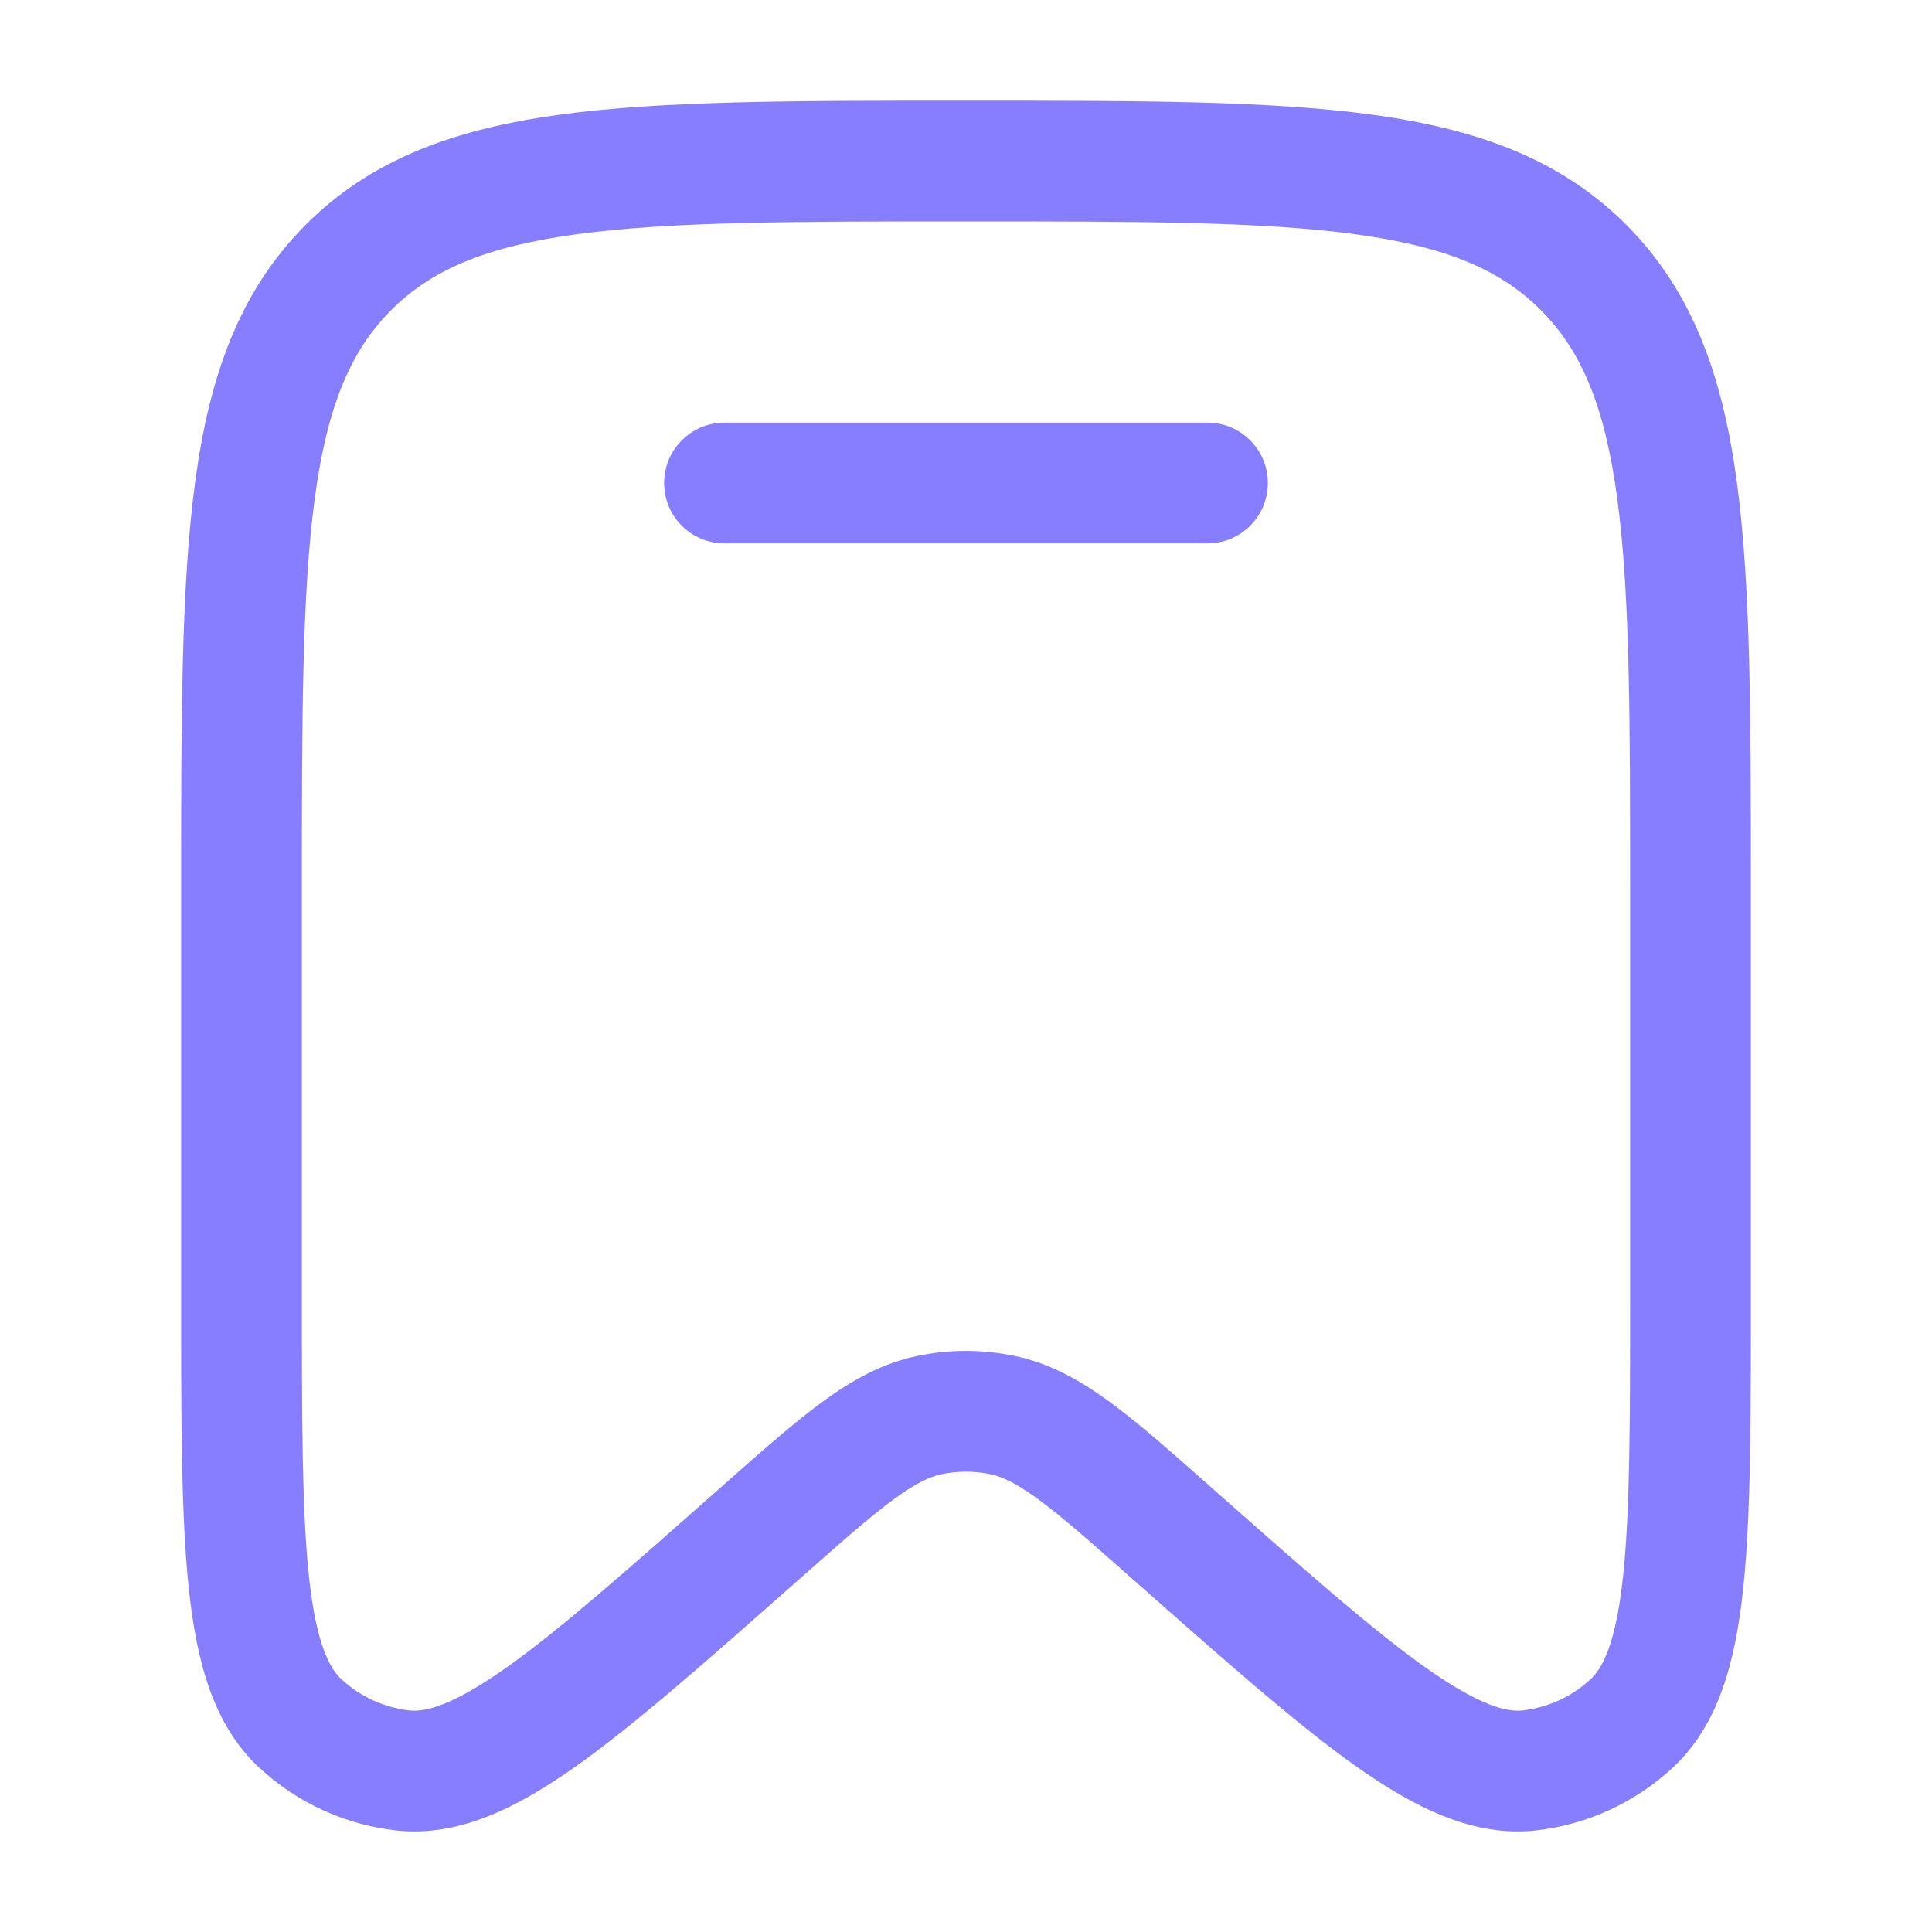
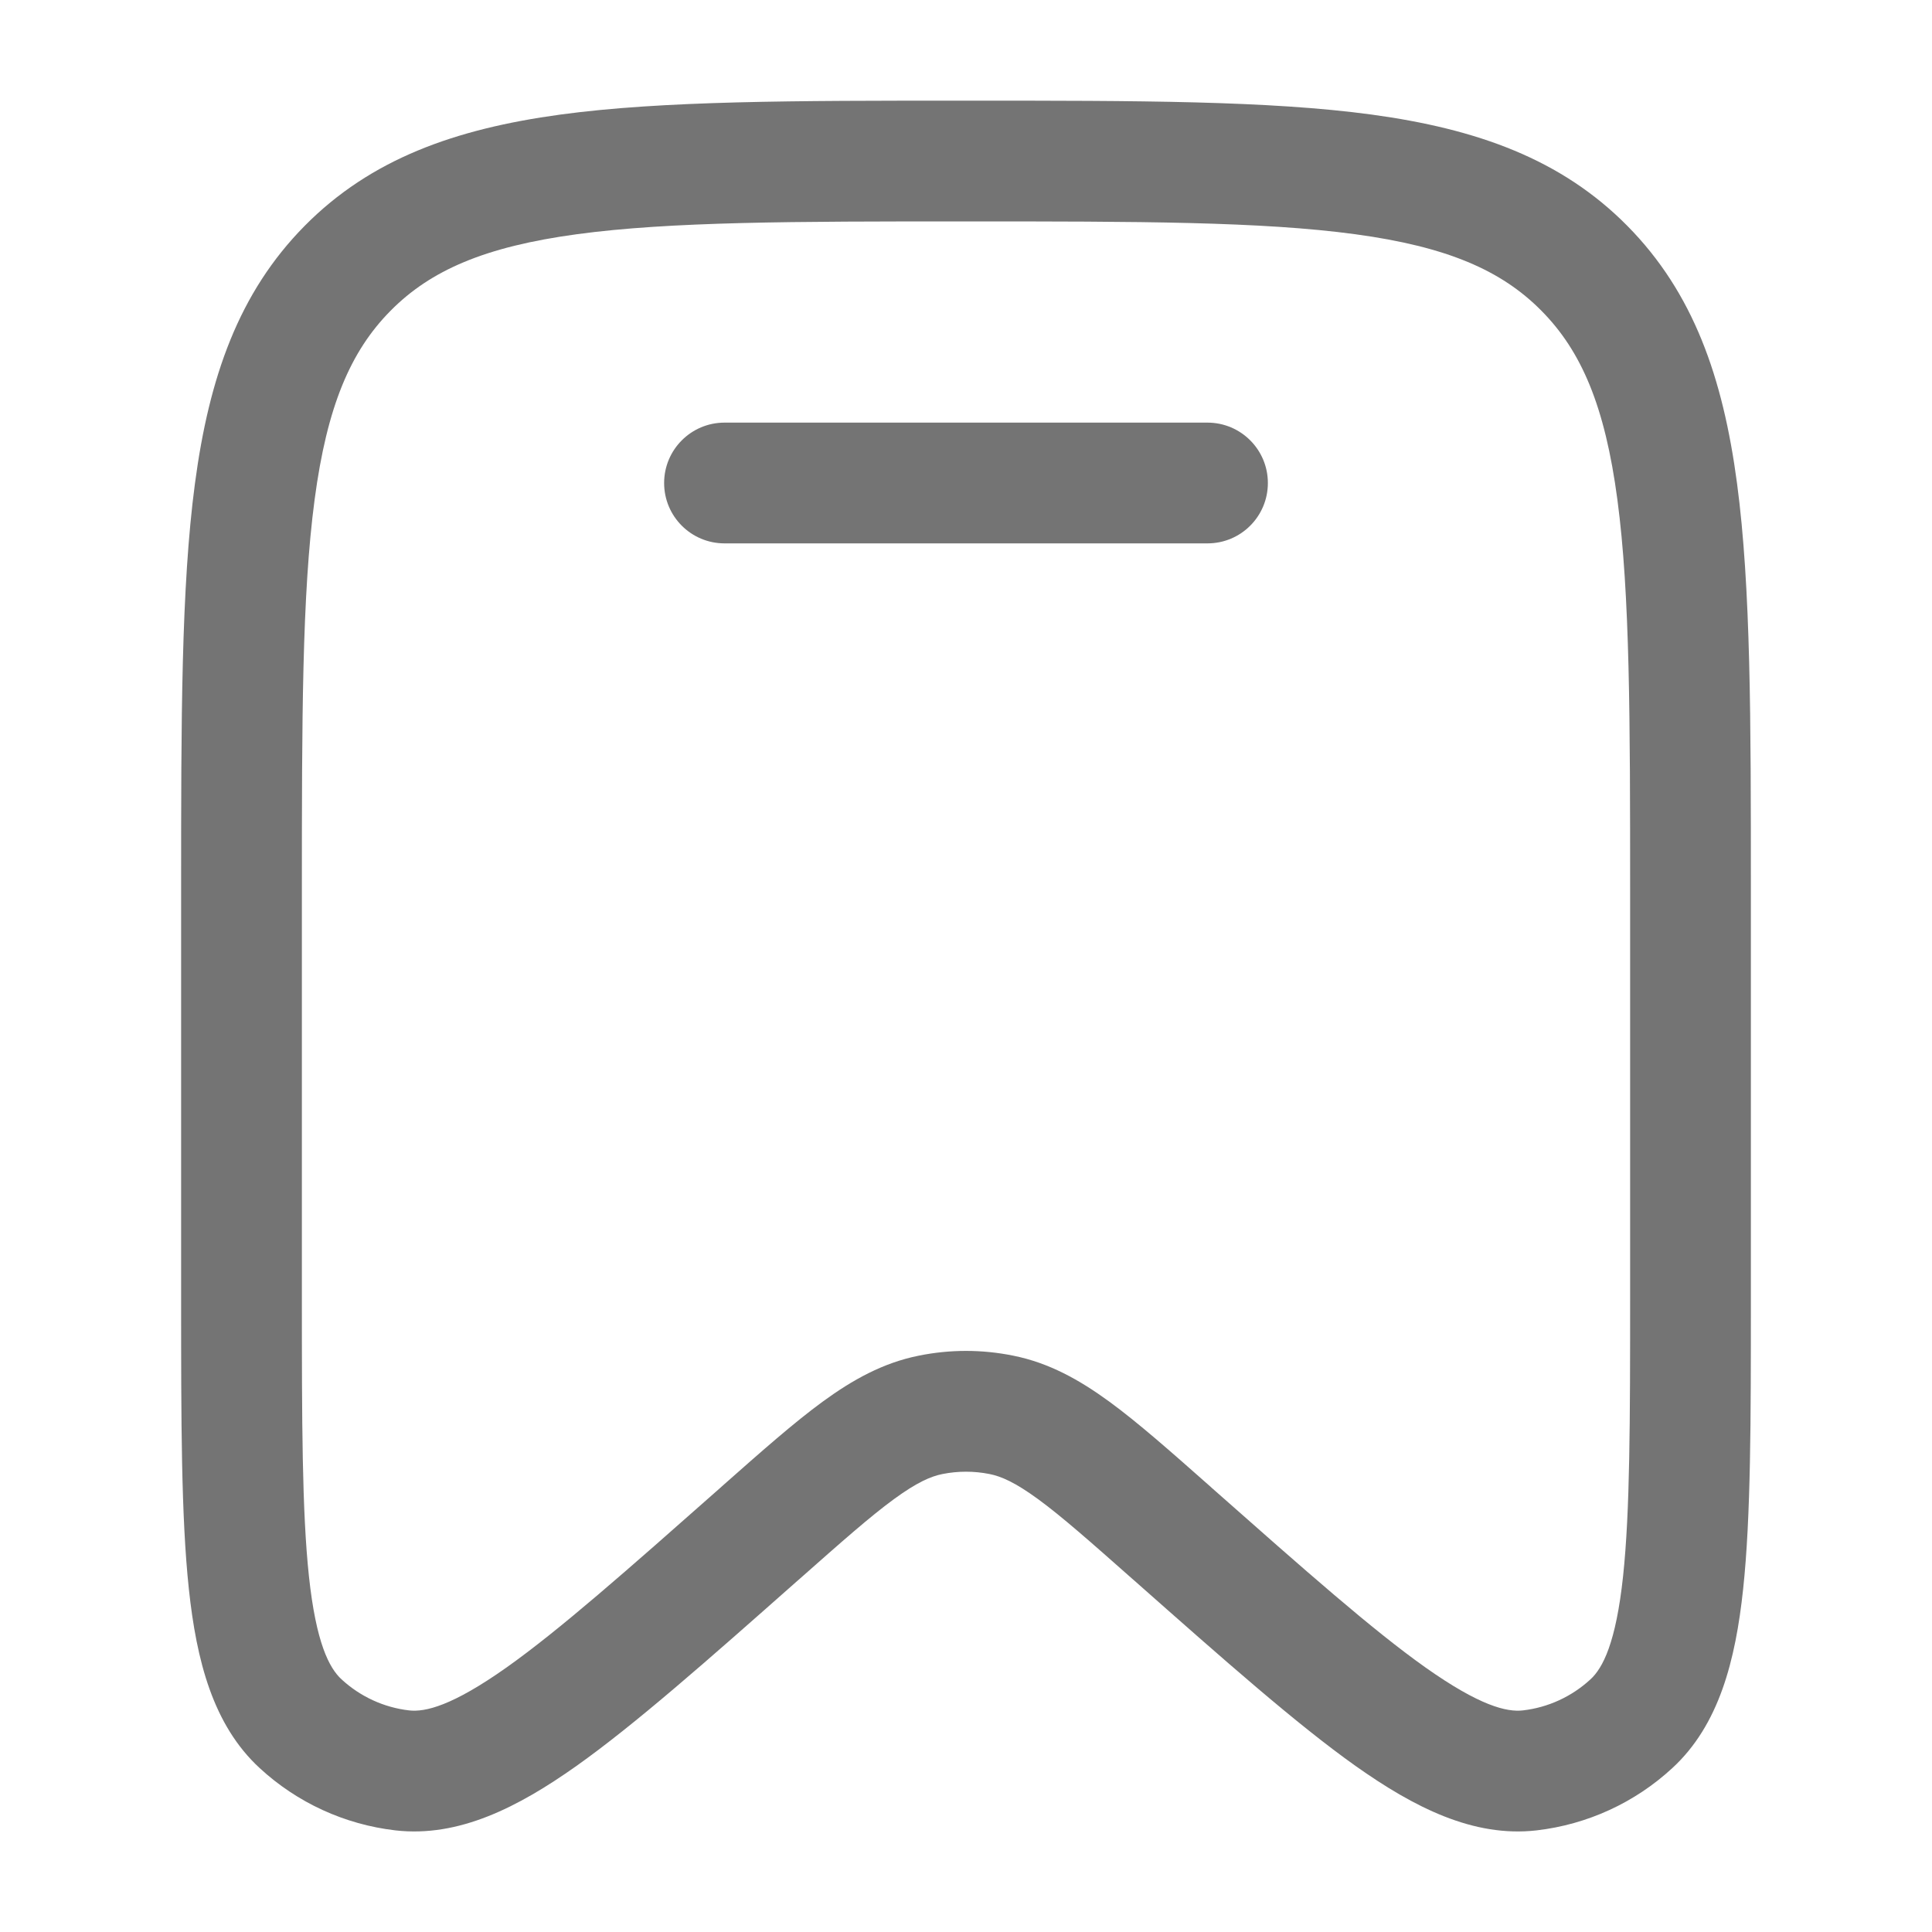
<svg xmlns="http://www.w3.org/2000/svg" width="20" height="20" viewBox="0 0 20 20" fill="none">
-   <path d="M7.5 4.375C7.155 4.375 6.875 4.655 6.875 5C6.875 5.346 7.155 5.625 7.5 5.625H12.5C12.845 5.625 13.125 5.346 13.125 5C13.125 4.655 12.845 4.375 12.5 4.375H7.5Z" fill="#877EFF" />
-   <path fill-rule="evenodd" clip-rule="evenodd" d="M9.952 1.042C8.225 1.042 6.864 1.042 5.801 1.186C4.709 1.335 3.838 1.646 3.154 2.338C2.471 3.029 2.164 3.906 2.018 5.006C1.875 6.08 1.875 7.454 1.875 9.201V13.45C1.875 14.706 1.875 15.7 1.955 16.449C2.034 17.189 2.204 17.857 2.688 18.303C3.077 18.662 3.568 18.887 4.093 18.948C4.749 19.023 5.362 18.709 5.966 18.282C6.576 17.849 7.317 17.194 8.252 16.367L8.283 16.34C8.716 15.957 9.009 15.698 9.254 15.519C9.491 15.346 9.635 15.283 9.757 15.259C9.917 15.227 10.083 15.227 10.243 15.259C10.365 15.283 10.509 15.346 10.746 15.519C10.991 15.698 11.284 15.957 11.717 16.34L11.748 16.367C12.683 17.194 13.424 17.849 14.034 18.282C14.638 18.709 15.251 19.023 15.907 18.948C16.432 18.887 16.923 18.662 17.312 18.303C17.796 17.857 17.966 17.189 18.045 16.449C18.125 15.7 18.125 14.706 18.125 13.45V9.201C18.125 7.454 18.125 6.08 17.982 5.006C17.836 3.906 17.529 3.029 16.846 2.338C16.162 1.646 15.291 1.335 14.199 1.186C13.136 1.042 11.775 1.042 10.048 1.042H9.952ZM4.043 3.217C4.457 2.798 5.019 2.554 5.969 2.425C6.939 2.293 8.214 2.292 10 2.292C11.786 2.292 13.061 2.293 14.031 2.425C14.981 2.554 15.543 2.798 15.957 3.217C16.372 3.636 16.615 4.207 16.743 5.171C16.874 6.153 16.875 7.444 16.875 9.248V13.409C16.875 14.715 16.874 15.642 16.802 16.317C16.728 17.008 16.592 17.267 16.465 17.384C16.27 17.564 16.025 17.676 15.765 17.706C15.598 17.725 15.32 17.66 14.757 17.262C14.208 16.873 13.518 16.263 12.546 15.404L12.524 15.384C12.118 15.025 11.781 14.727 11.484 14.51C11.173 14.283 10.859 14.108 10.49 14.034C10.166 13.968 9.834 13.968 9.51 14.034C9.141 14.108 8.827 14.283 8.516 14.51C8.219 14.727 7.882 15.025 7.476 15.384L7.454 15.404C6.482 16.263 5.792 16.873 5.243 17.262C4.68 17.66 4.402 17.725 4.235 17.706C3.975 17.676 3.73 17.564 3.535 17.384C3.408 17.267 3.272 17.008 3.198 16.317C3.126 15.642 3.125 14.715 3.125 13.409V9.248C3.125 7.444 3.126 6.153 3.257 5.171C3.385 4.207 3.628 3.636 4.043 3.217Z" fill="#877EFF" />
+   <path d="M7.5 4.375C7.155 4.375 6.875 4.655 6.875 5C6.875 5.346 7.155 5.625 7.5 5.625H12.5C12.845 5.625 13.125 5.346 13.125 5C13.125 4.655 12.845 4.375 12.5 4.375H7.5Z" fill="#747474" />
+   <path fill-rule="evenodd" clip-rule="evenodd" d="M9.952 1.042C8.225 1.042 6.864 1.042 5.801 1.186C4.709 1.335 3.838 1.646 3.154 2.338C2.471 3.029 2.164 3.906 2.018 5.006C1.875 6.08 1.875 7.454 1.875 9.201V13.45C1.875 14.706 1.875 15.7 1.955 16.449C2.034 17.189 2.204 17.857 2.688 18.303C3.077 18.662 3.568 18.887 4.093 18.948C4.749 19.023 5.362 18.709 5.966 18.282C6.576 17.849 7.317 17.194 8.252 16.367L8.283 16.34C8.716 15.957 9.009 15.698 9.254 15.519C9.491 15.346 9.635 15.283 9.757 15.259C9.917 15.227 10.083 15.227 10.243 15.259C10.365 15.283 10.509 15.346 10.746 15.519C10.991 15.698 11.284 15.957 11.717 16.34L11.748 16.367C12.683 17.194 13.424 17.849 14.034 18.282C14.638 18.709 15.251 19.023 15.907 18.948C16.432 18.887 16.923 18.662 17.312 18.303C17.796 17.857 17.966 17.189 18.045 16.449C18.125 15.7 18.125 14.706 18.125 13.45V9.201C18.125 7.454 18.125 6.08 17.982 5.006C17.836 3.906 17.529 3.029 16.846 2.338C16.162 1.646 15.291 1.335 14.199 1.186C13.136 1.042 11.775 1.042 10.048 1.042H9.952ZM4.043 3.217C4.457 2.798 5.019 2.554 5.969 2.425C6.939 2.293 8.214 2.292 10 2.292C11.786 2.292 13.061 2.293 14.031 2.425C14.981 2.554 15.543 2.798 15.957 3.217C16.372 3.636 16.615 4.207 16.743 5.171C16.874 6.153 16.875 7.444 16.875 9.248V13.409C16.875 14.715 16.874 15.642 16.802 16.317C16.728 17.008 16.592 17.267 16.465 17.384C16.27 17.564 16.025 17.676 15.765 17.706C15.598 17.725 15.32 17.66 14.757 17.262C14.208 16.873 13.518 16.263 12.546 15.404L12.524 15.384C12.118 15.025 11.781 14.727 11.484 14.51C11.173 14.283 10.859 14.108 10.49 14.034C10.166 13.968 9.834 13.968 9.51 14.034C9.141 14.108 8.827 14.283 8.516 14.51C8.219 14.727 7.882 15.025 7.476 15.384L7.454 15.404C6.482 16.263 5.792 16.873 5.243 17.262C4.68 17.66 4.402 17.725 4.235 17.706C3.975 17.676 3.73 17.564 3.535 17.384C3.408 17.267 3.272 17.008 3.198 16.317C3.126 15.642 3.125 14.715 3.125 13.409V9.248C3.125 7.444 3.126 6.153 3.257 5.171C3.385 4.207 3.628 3.636 4.043 3.217Z" fill="#747474" />
</svg>
